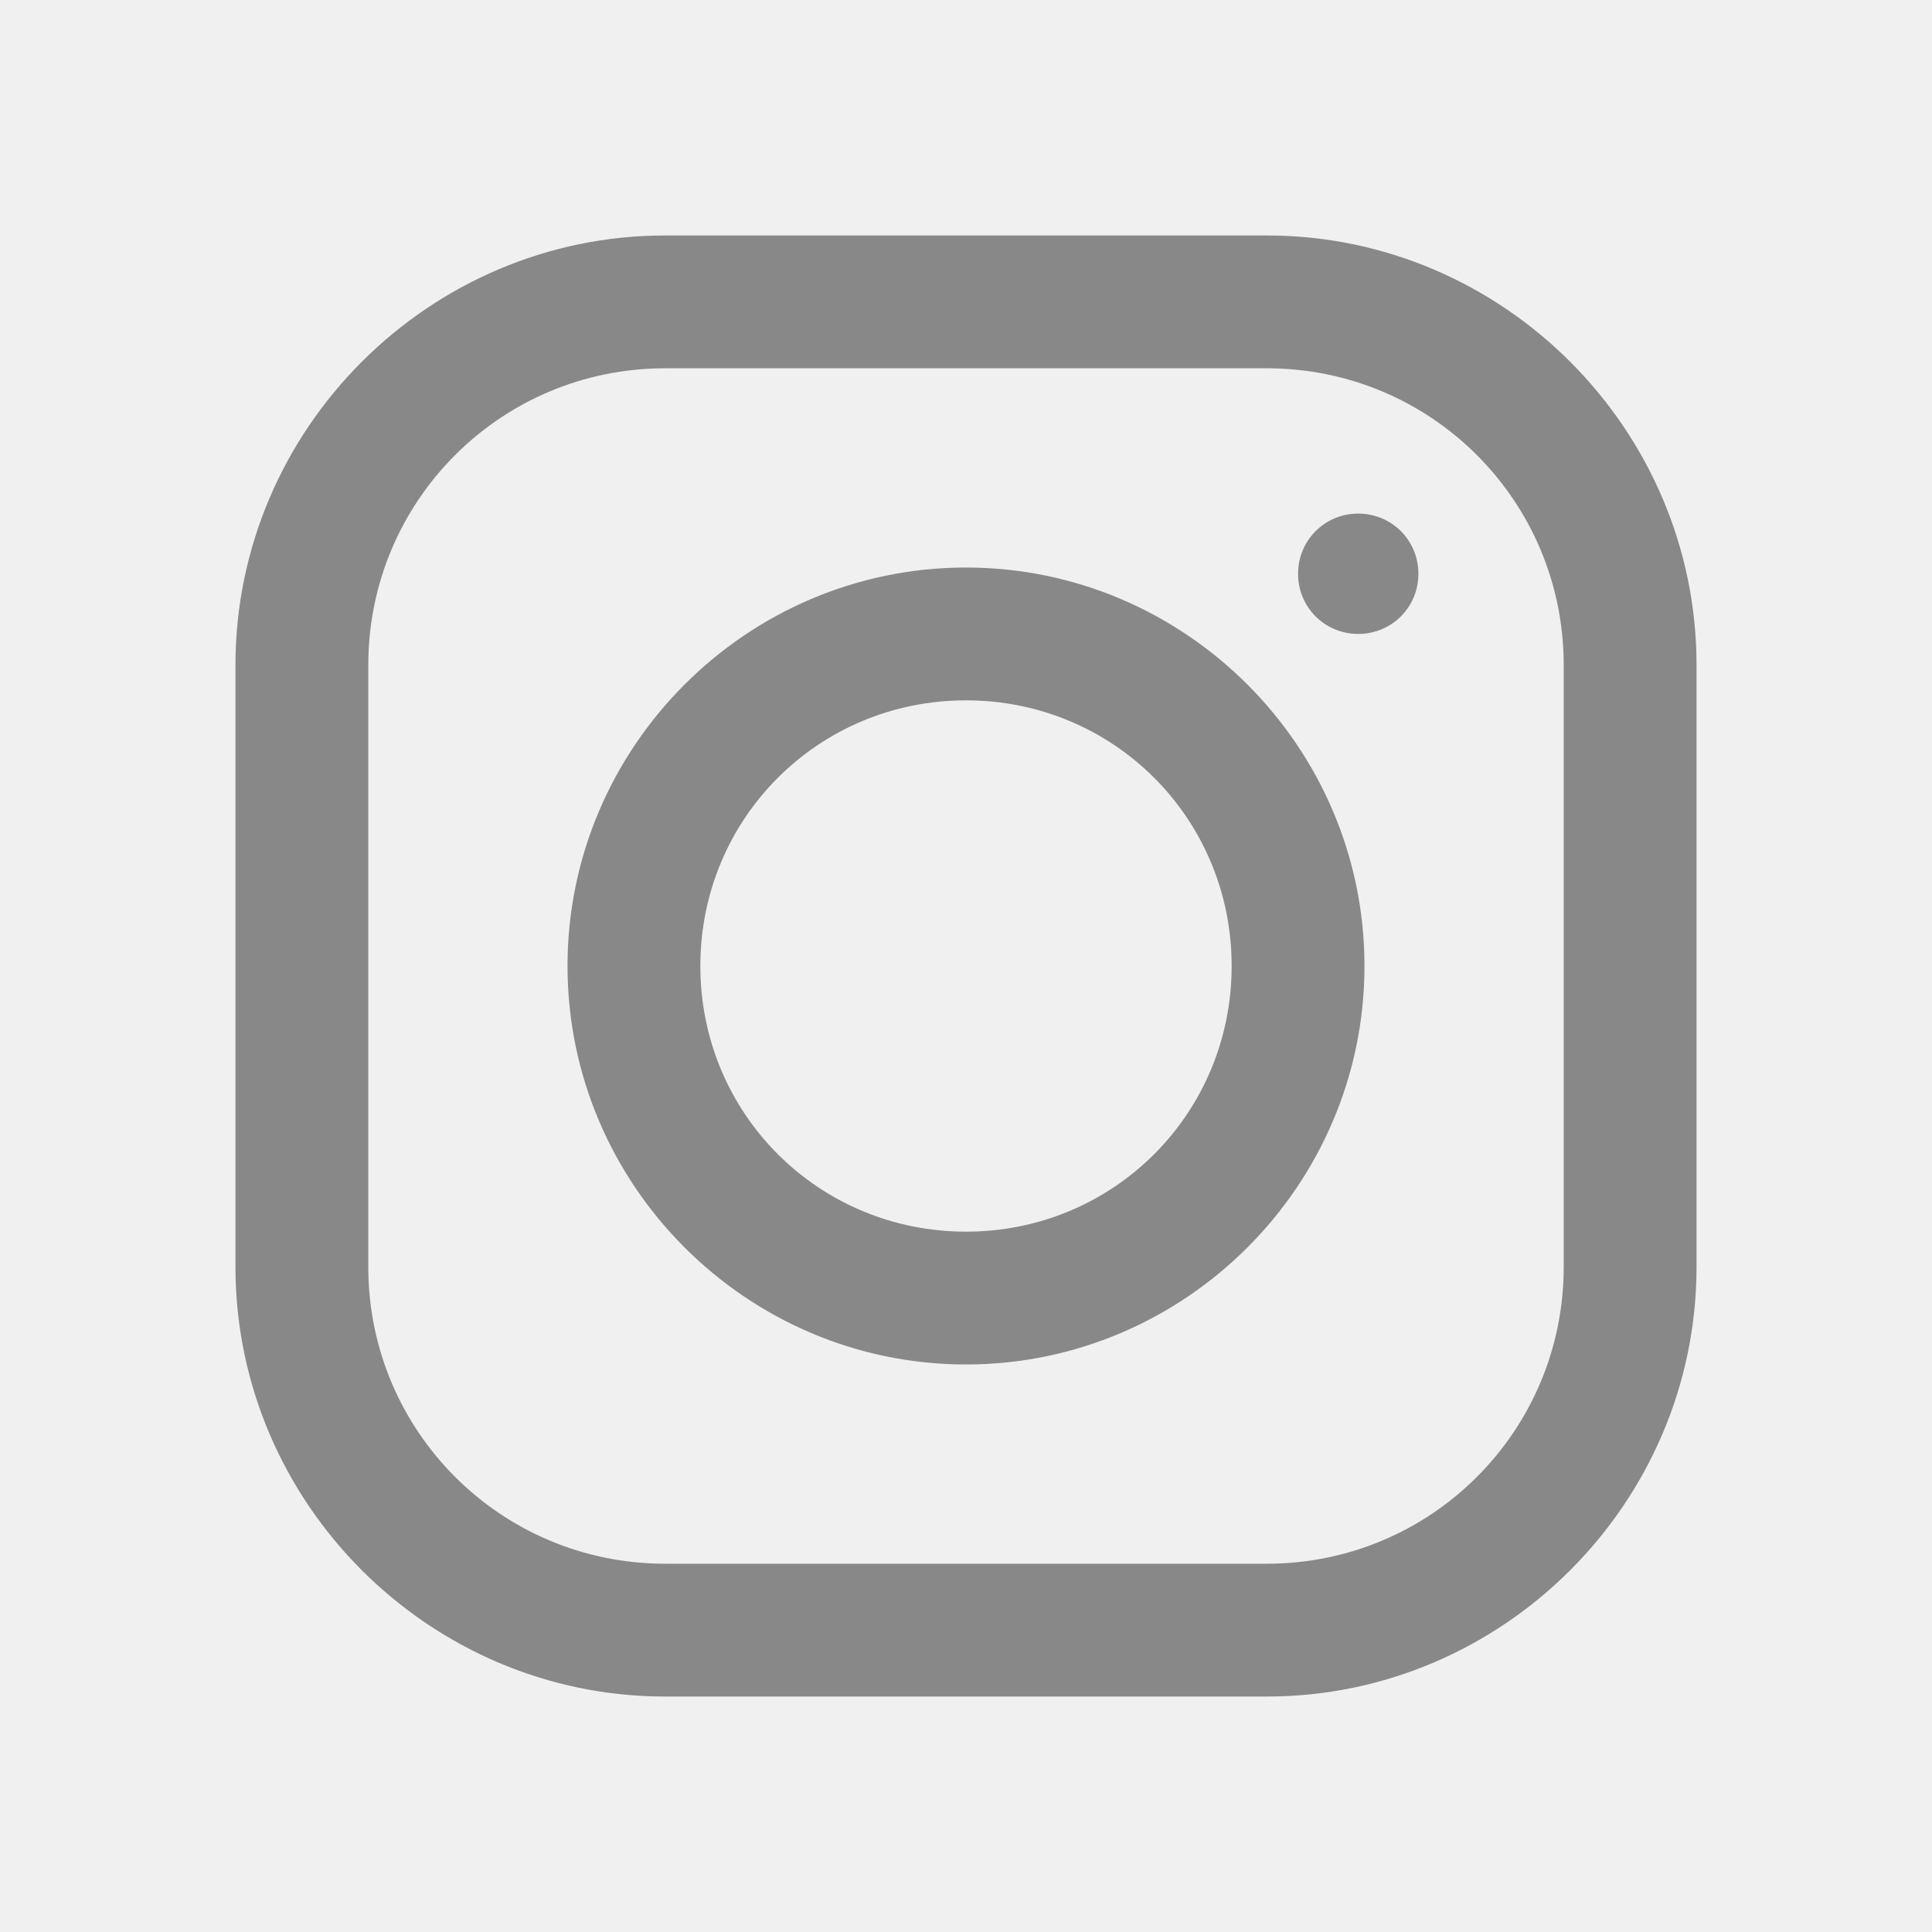
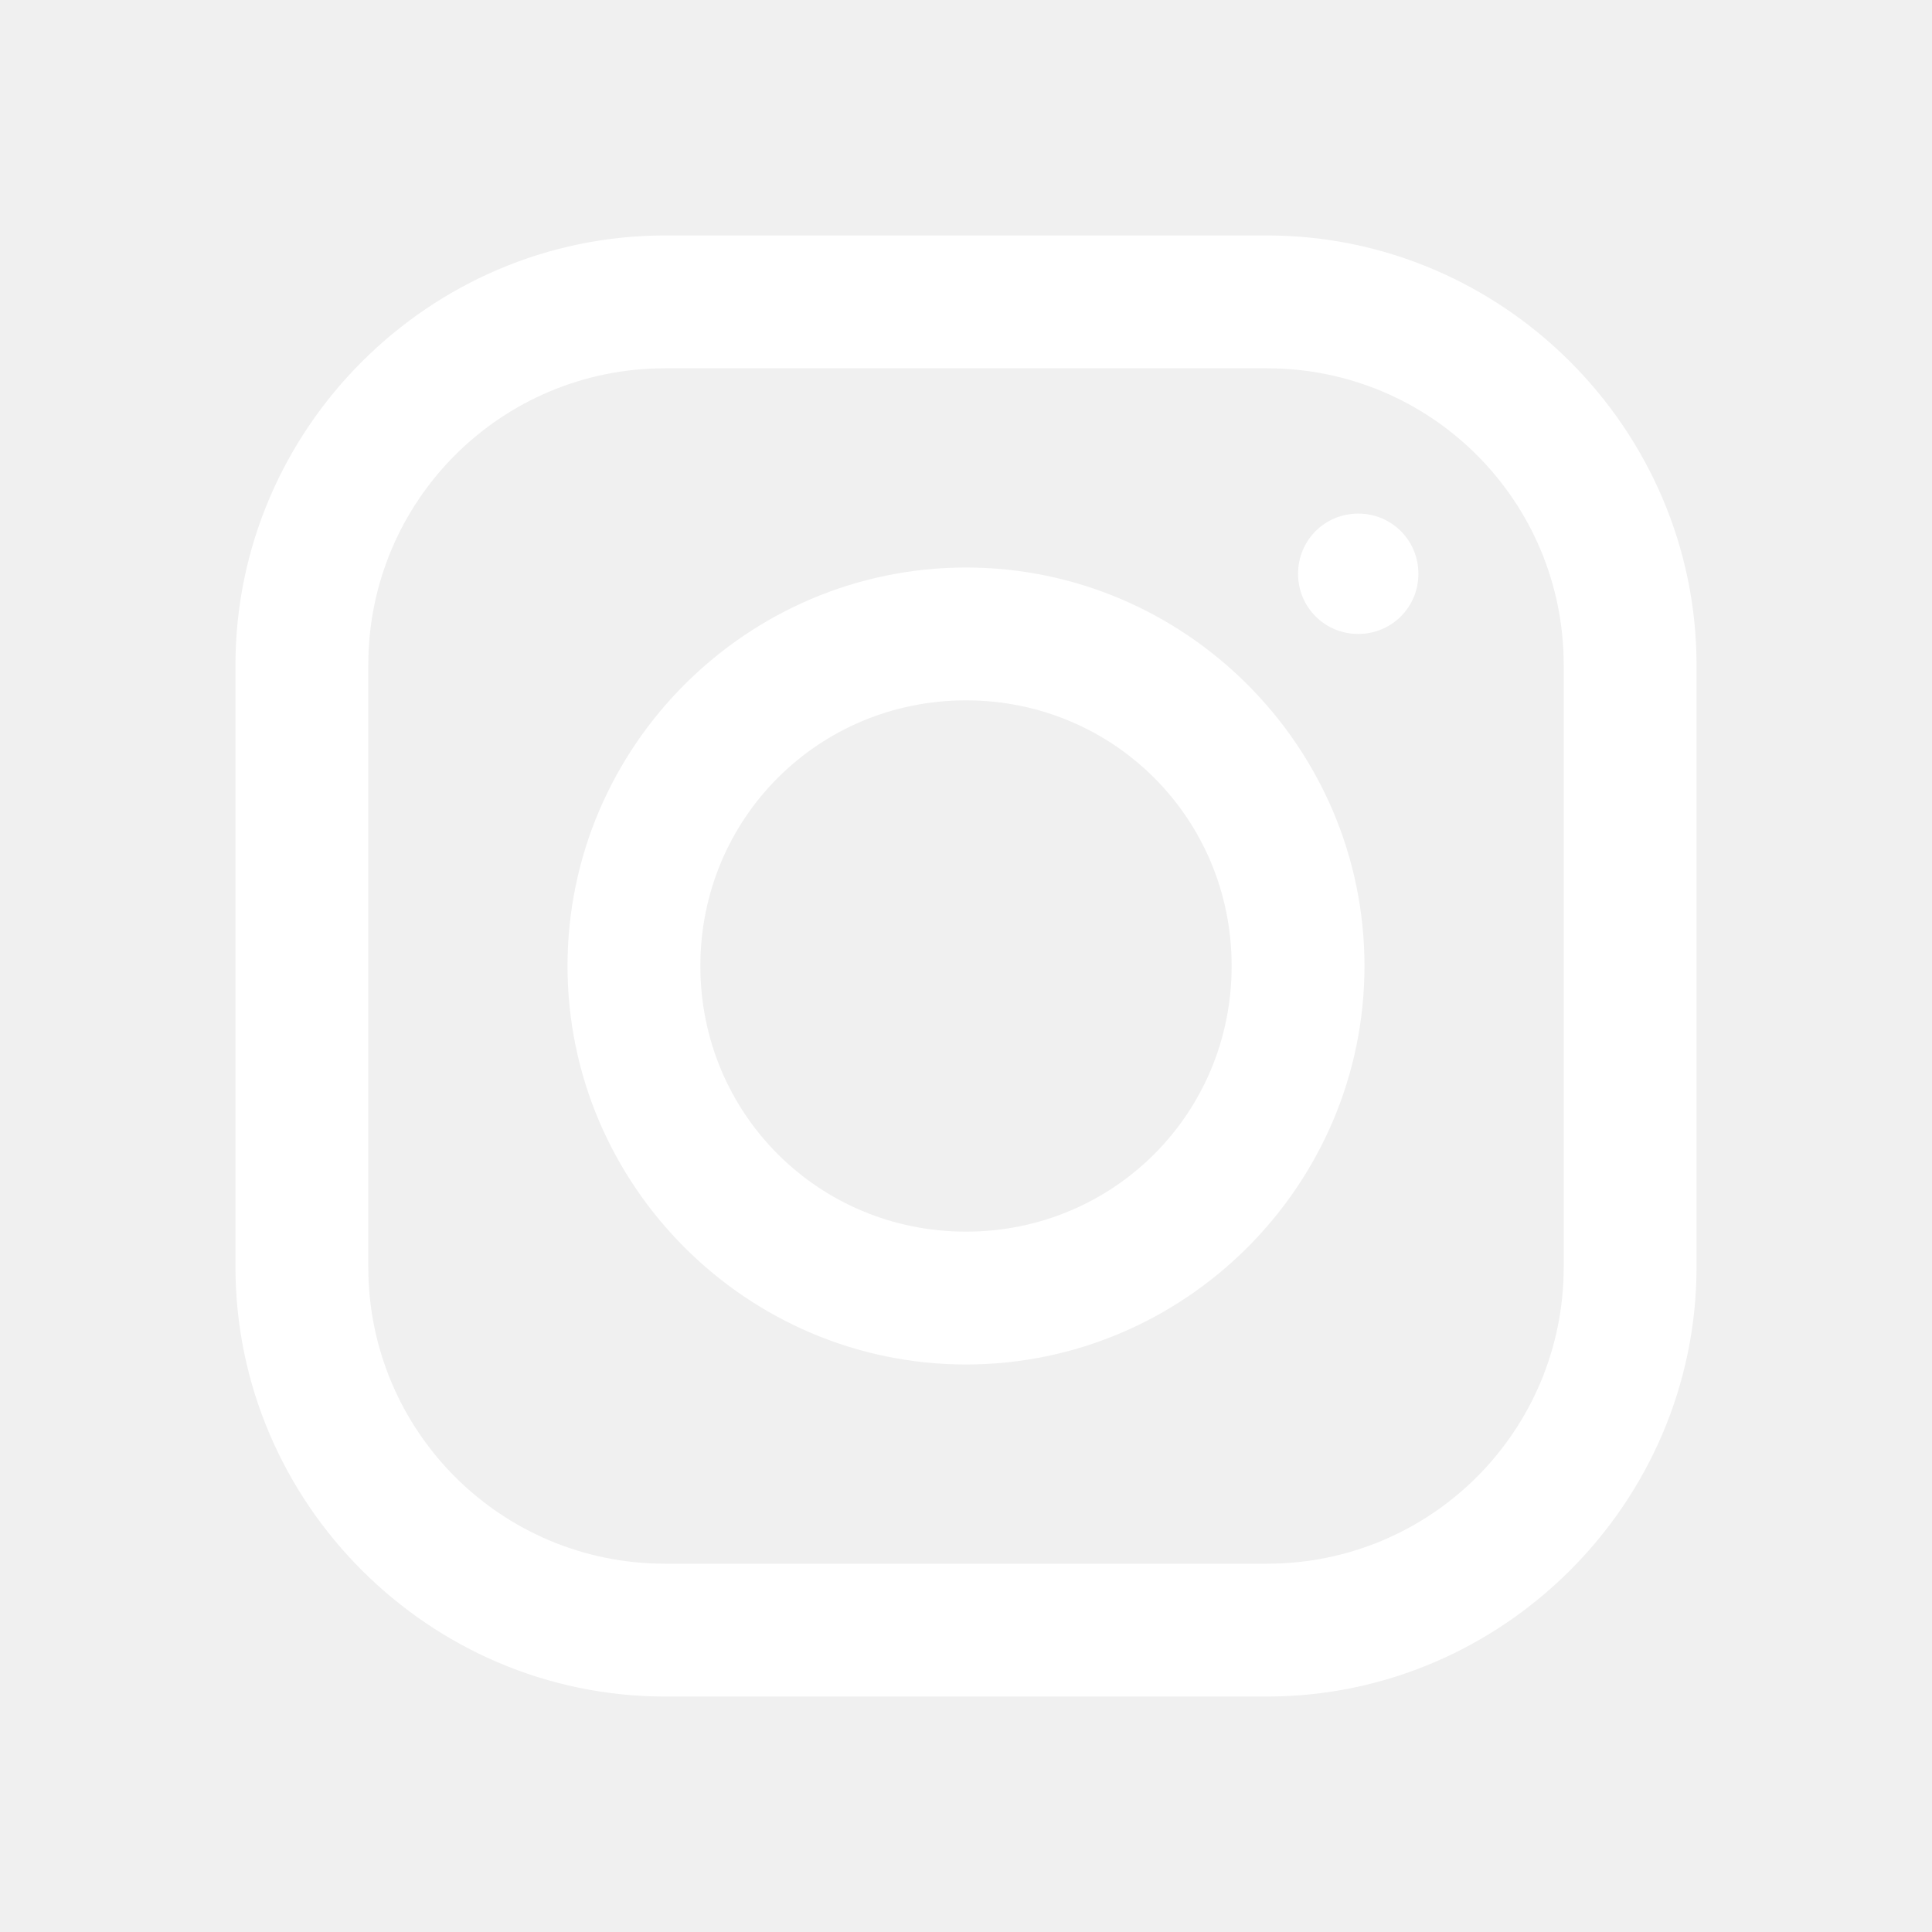
<svg xmlns="http://www.w3.org/2000/svg" viewBox="0,0,256,256" width="20px" height="20px">
  <g transform="translate(-12.8,-12.8) scale(1.1,1.1)">
-     <g fill="#888" fill-rule="nonzero" stroke="none" stroke-width="1" stroke-linecap="butt" stroke-linejoin="miter" stroke-miterlimit="10" stroke-dasharray="" stroke-dashoffset="0" font-family="none" font-weight="none" font-size="none" text-anchor="none" style="mix-blend-mode: normal">
+     <g fill="#fff" fill-rule="nonzero" stroke="none" stroke-width="1" stroke-linecap="butt" stroke-linejoin="miter" stroke-miterlimit="10" stroke-dasharray="" stroke-dashoffset="0" font-family="none" font-weight="none" font-size="none" text-anchor="none" style="mix-blend-mode: normal">
      <g transform="scale(8,8)">
        <path d="M11.469,5c-3.551,0 -6.469,2.914 -6.469,6.469v9.062c0,3.551 2.914,6.469 6.469,6.469h9.062c3.551,0 6.469,-2.914 6.469,-6.469v-9.062c0,-3.551 -2.914,-6.469 -6.469,-6.469zM11.469,7h9.062c2.473,0 4.469,1.996 4.469,4.469v9.062c0,2.473 -1.996,4.469 -4.469,4.469h-9.062c-2.473,0 -4.469,-1.996 -4.469,-4.469v-9.062c0,-2.473 1.996,-4.469 4.469,-4.469zM21.906,9.188c-0.504,0 -0.906,0.402 -0.906,0.906c0,0.504 0.402,0.906 0.906,0.906c0.504,0 0.906,-0.402 0.906,-0.906c0,-0.504 -0.402,-0.906 -0.906,-0.906zM16,10c-3.301,0 -6,2.699 -6,6c0,3.301 2.699,6 6,6c3.301,0 6,-2.699 6,-6c0,-3.301 -2.699,-6 -6,-6zM16,12c2.223,0 4,1.777 4,4c0,2.223 -1.777,4 -4,4c-2.223,0 -4,-1.777 -4,-4c0,-2.223 1.777,-4 4,-4z" />
      </g>
    </g>
  </g>
</svg>
